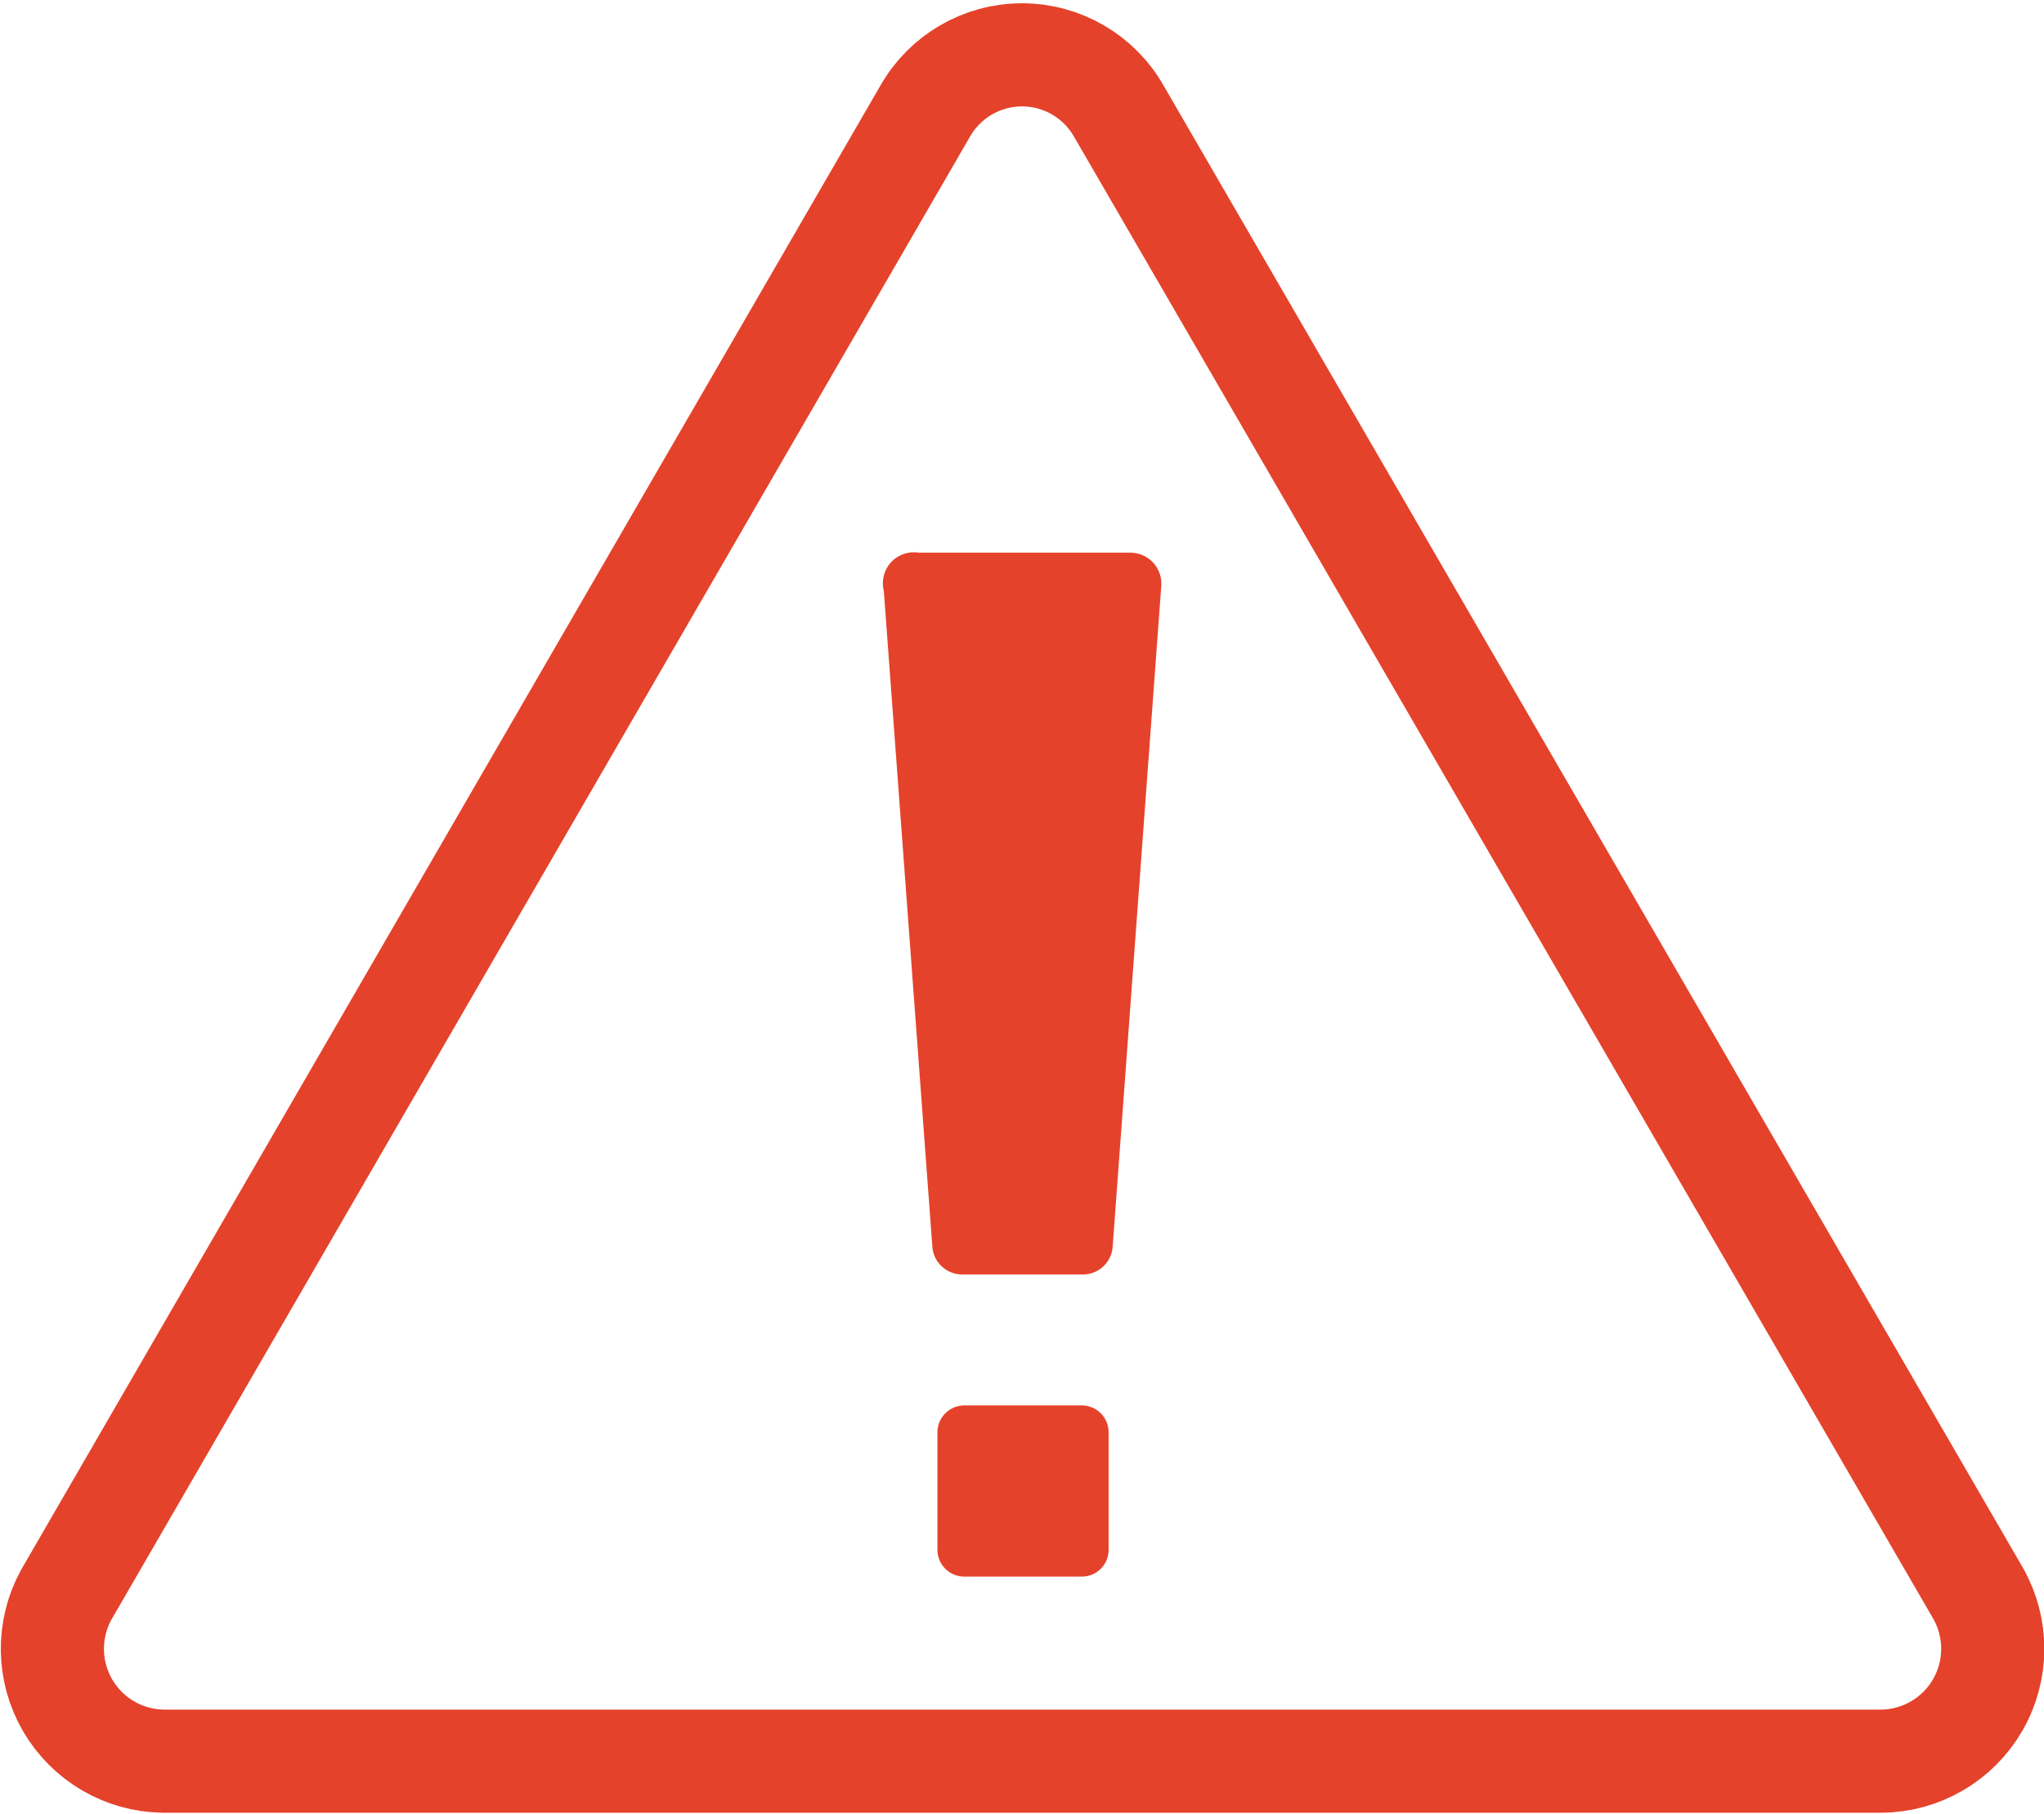
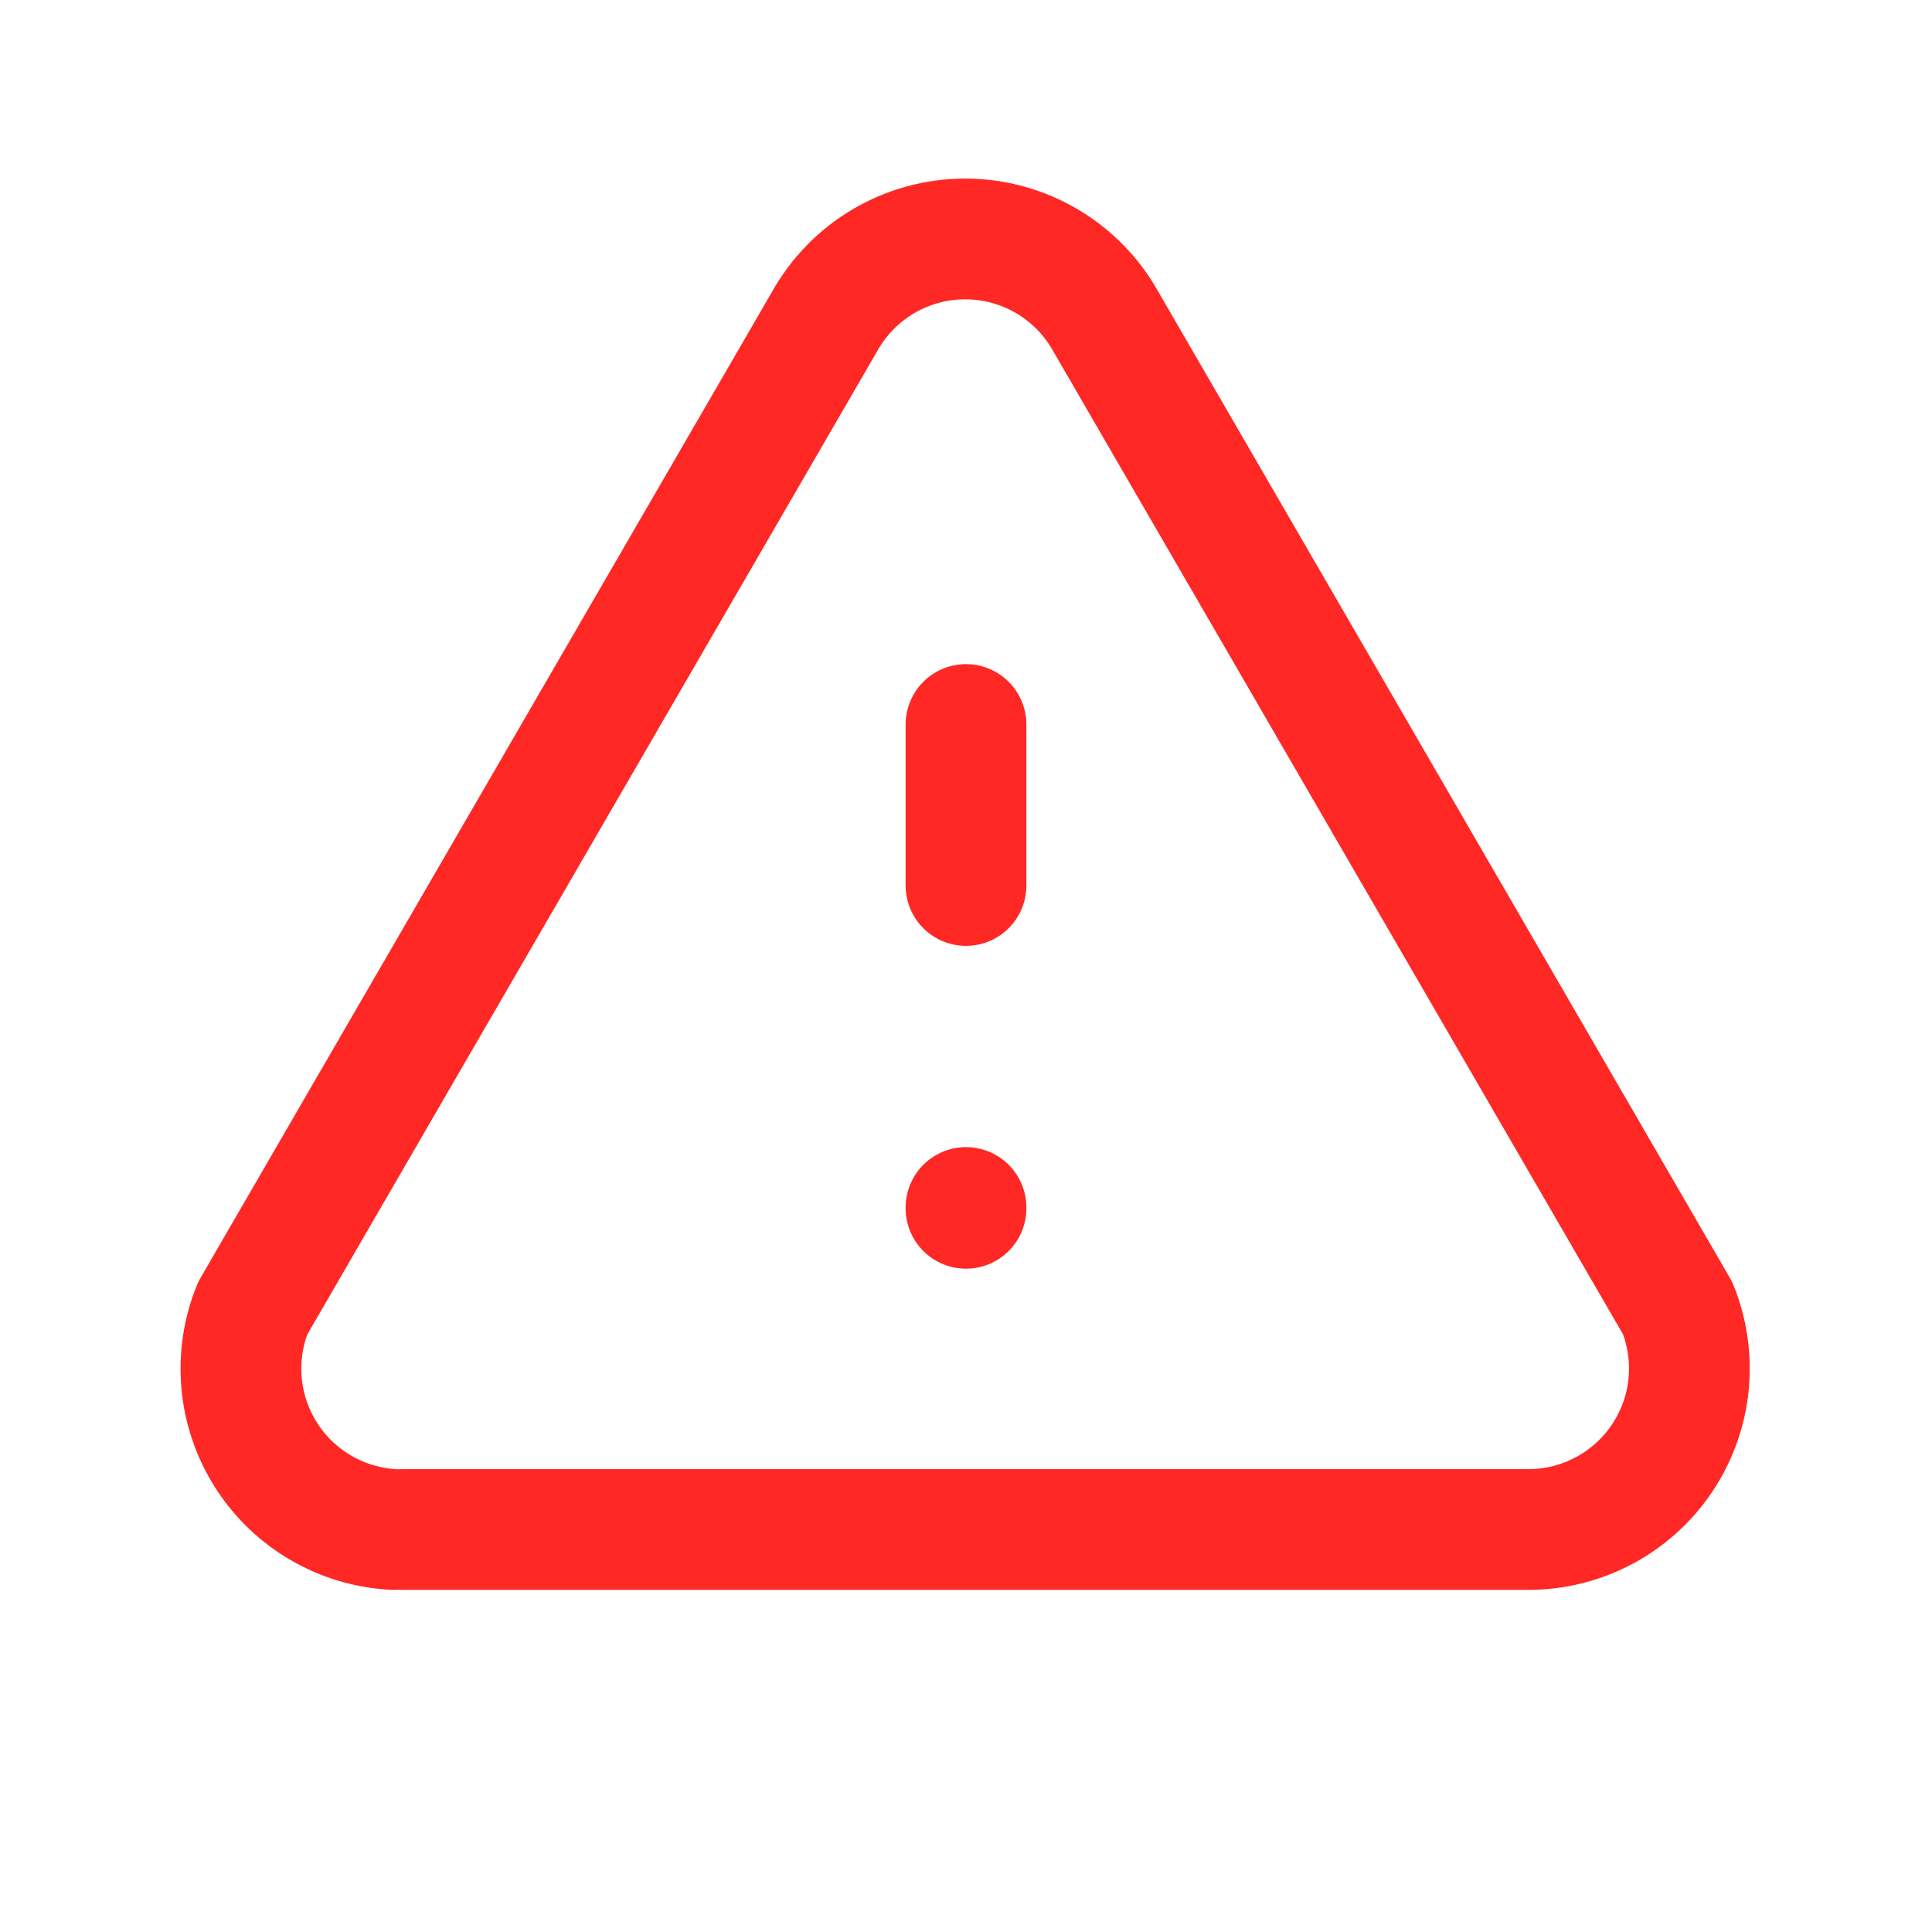
- <svg xmlns="http://www.w3.org/2000/svg" viewBox="0 0 19.82 17.59">
-   <defs>
-     <style>.cls-1{fill:none;stroke:#e5422b;stroke-miterlimit:10;}.cls-2{fill:#e5422b;}</style>
-   </defs>
-   <g id="Layer_2" data-name="Layer 2">
-     <path class="cls-1" d="M9.06,2,.73,16.39A1.09,1.09,0,0,0,1.67,18H18.33a1.09,1.09,0,0,0,.94-1.63L10.94,2A1.08,1.08,0,0,0,9.06,2Z" transform="translate(-0.09 -0.92)" />
-   </g>
-   <g id="Layer_3" data-name="Layer 3">
-     <rect class="cls-2" x="9.09" y="13.63" width="1.66" height="1.66" rx="0.26" />
-     <path class="cls-2" d="M8.66,6.65,9.13,13a.29.29,0,0,0,.29.28h1.17a.29.29,0,0,0,.29-.28l.47-6.39a.3.3,0,0,0-.3-.33H9A.3.3,0,0,0,8.66,6.65Z" transform="translate(-0.09 -0.92)" />
-   </g>
+ <svg xmlns="http://www.w3.org/2000/svg" width="31" height="31" viewBox="0 0 24 24" stroke-width="1.5" stroke="#ff2825" fill="none" stroke-linecap="round" stroke-linejoin="round">
+   <path stroke="none" d="M0 0h24v24H0z" fill="none" />
+   <path d="M12 9v2m0 4v.01" />
+   <path d="M5 19h14a2 2 0 0 0 1.84 -2.75l-7.1 -12.25a2 2 0 0 0 -3.5 0l-7.1 12.25a2 2 0 0 0 1.75 2.75" />
</svg>
